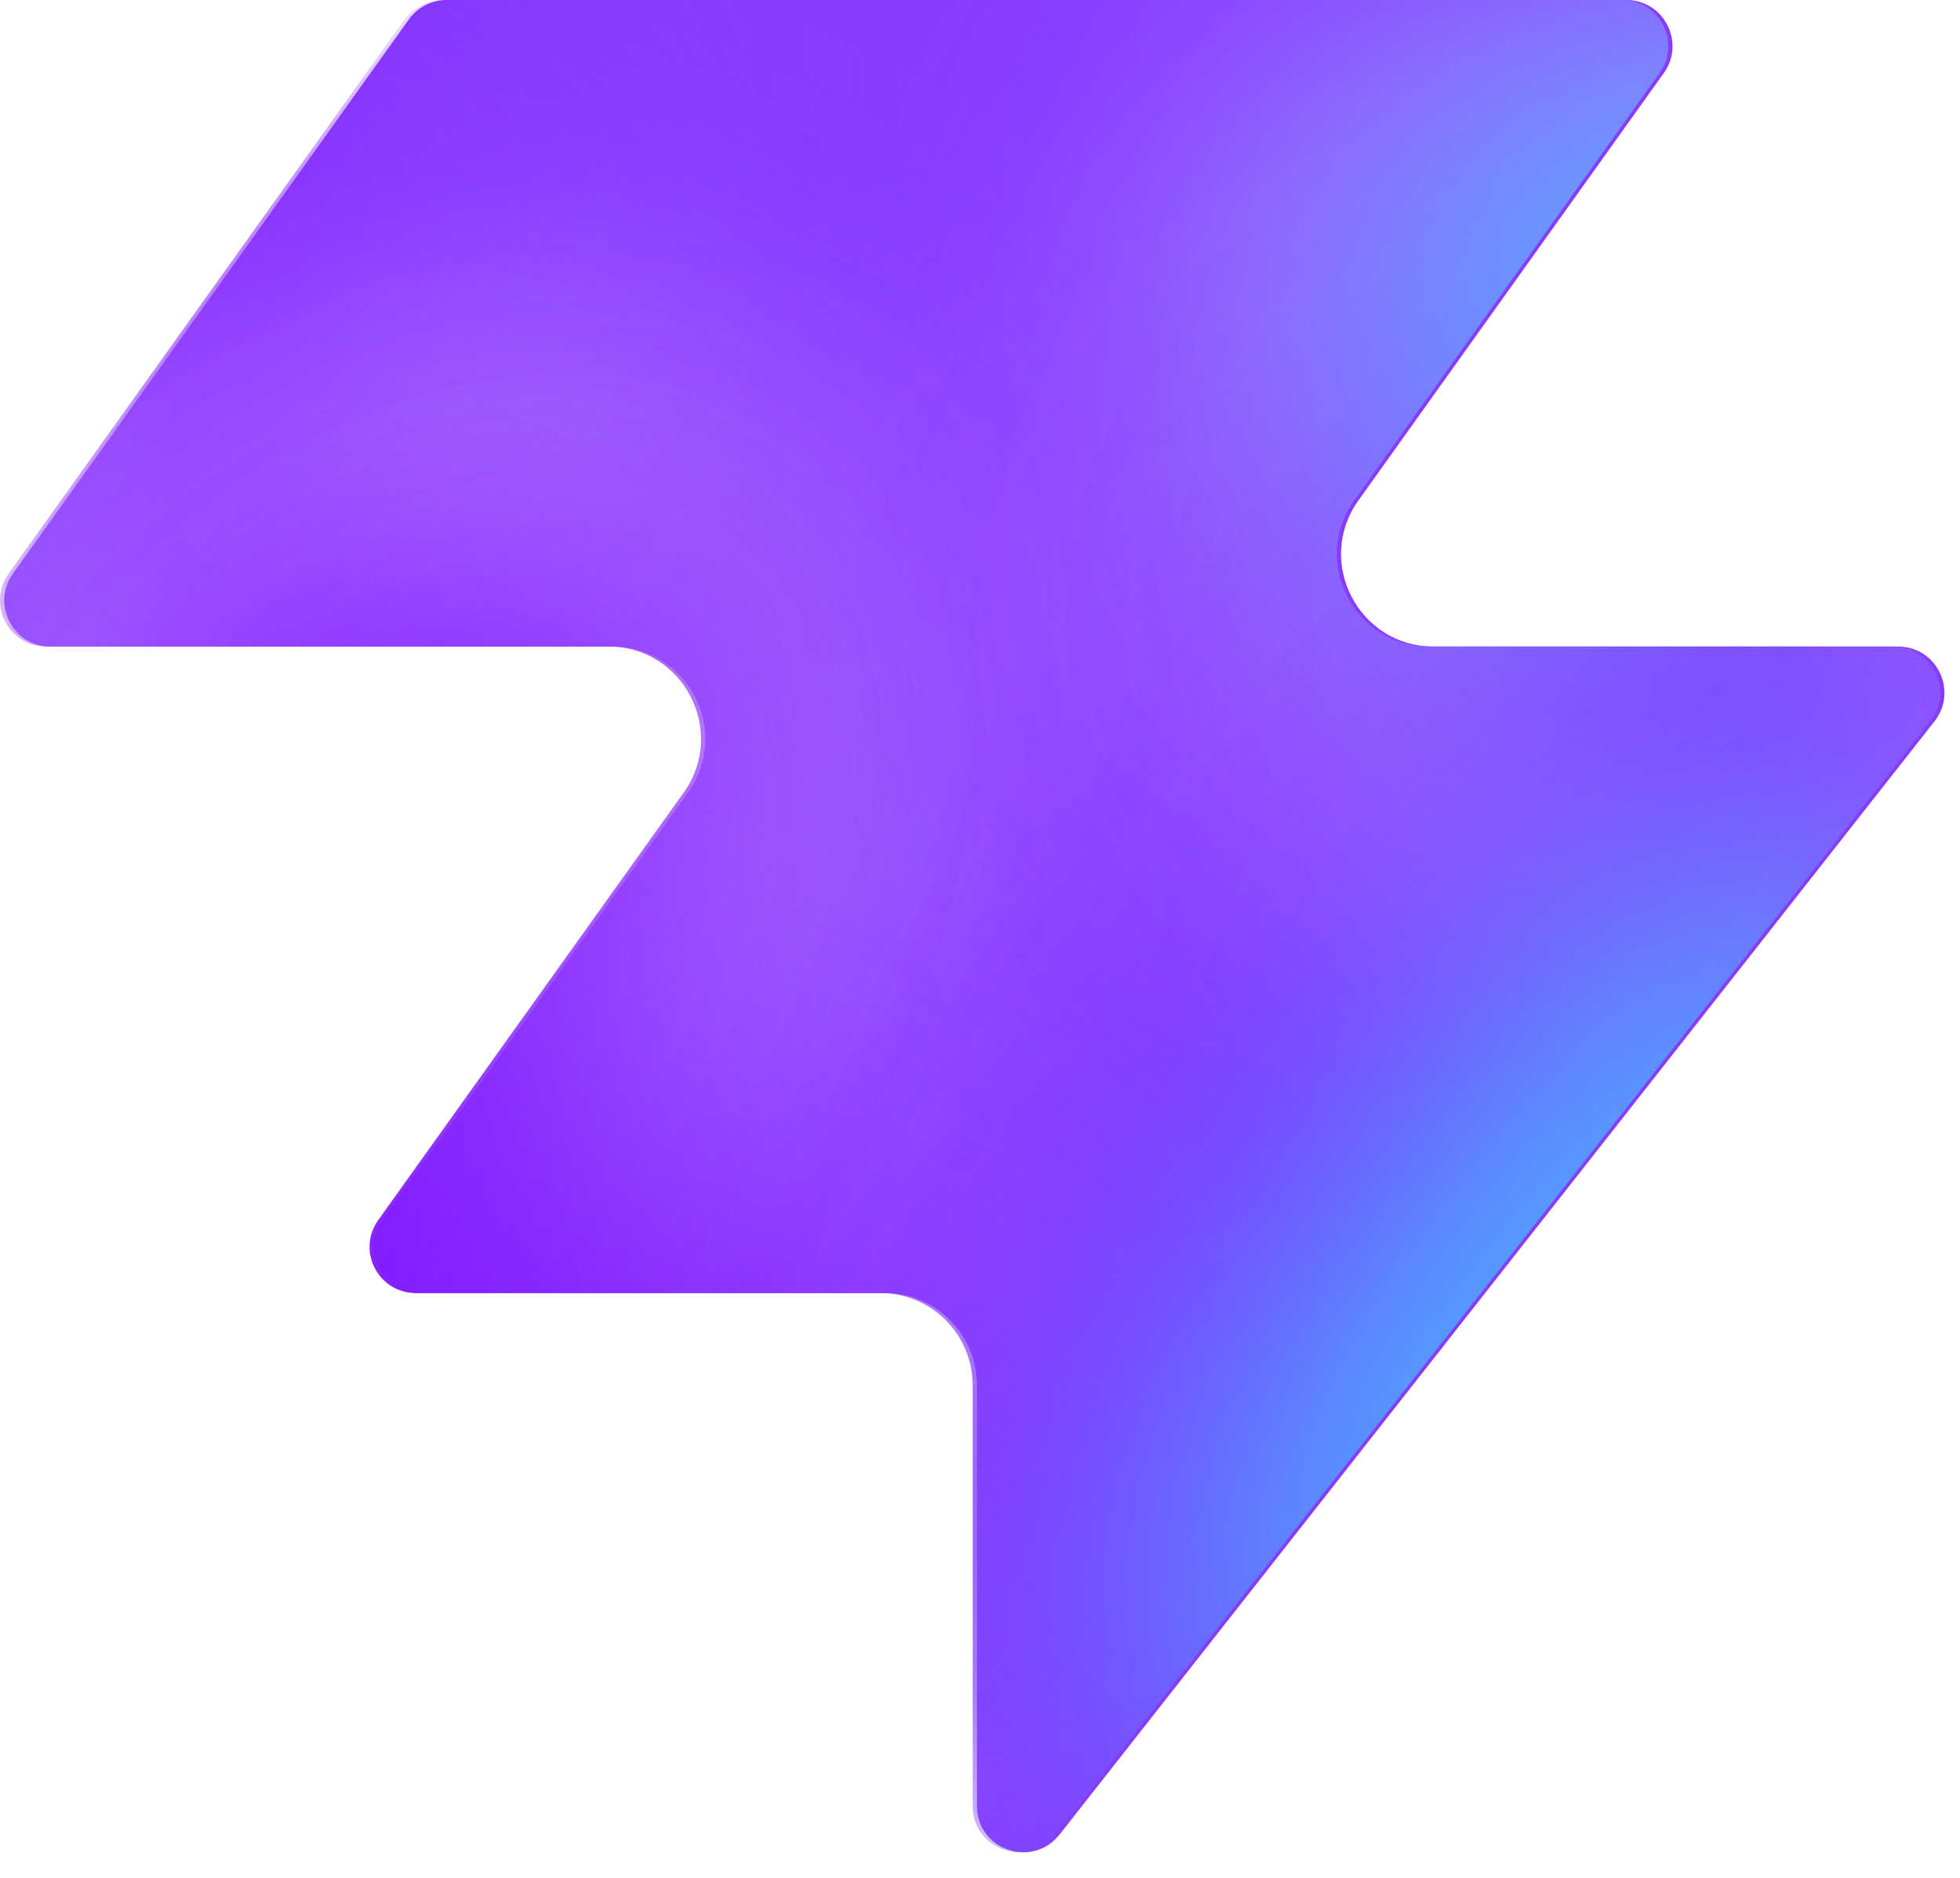
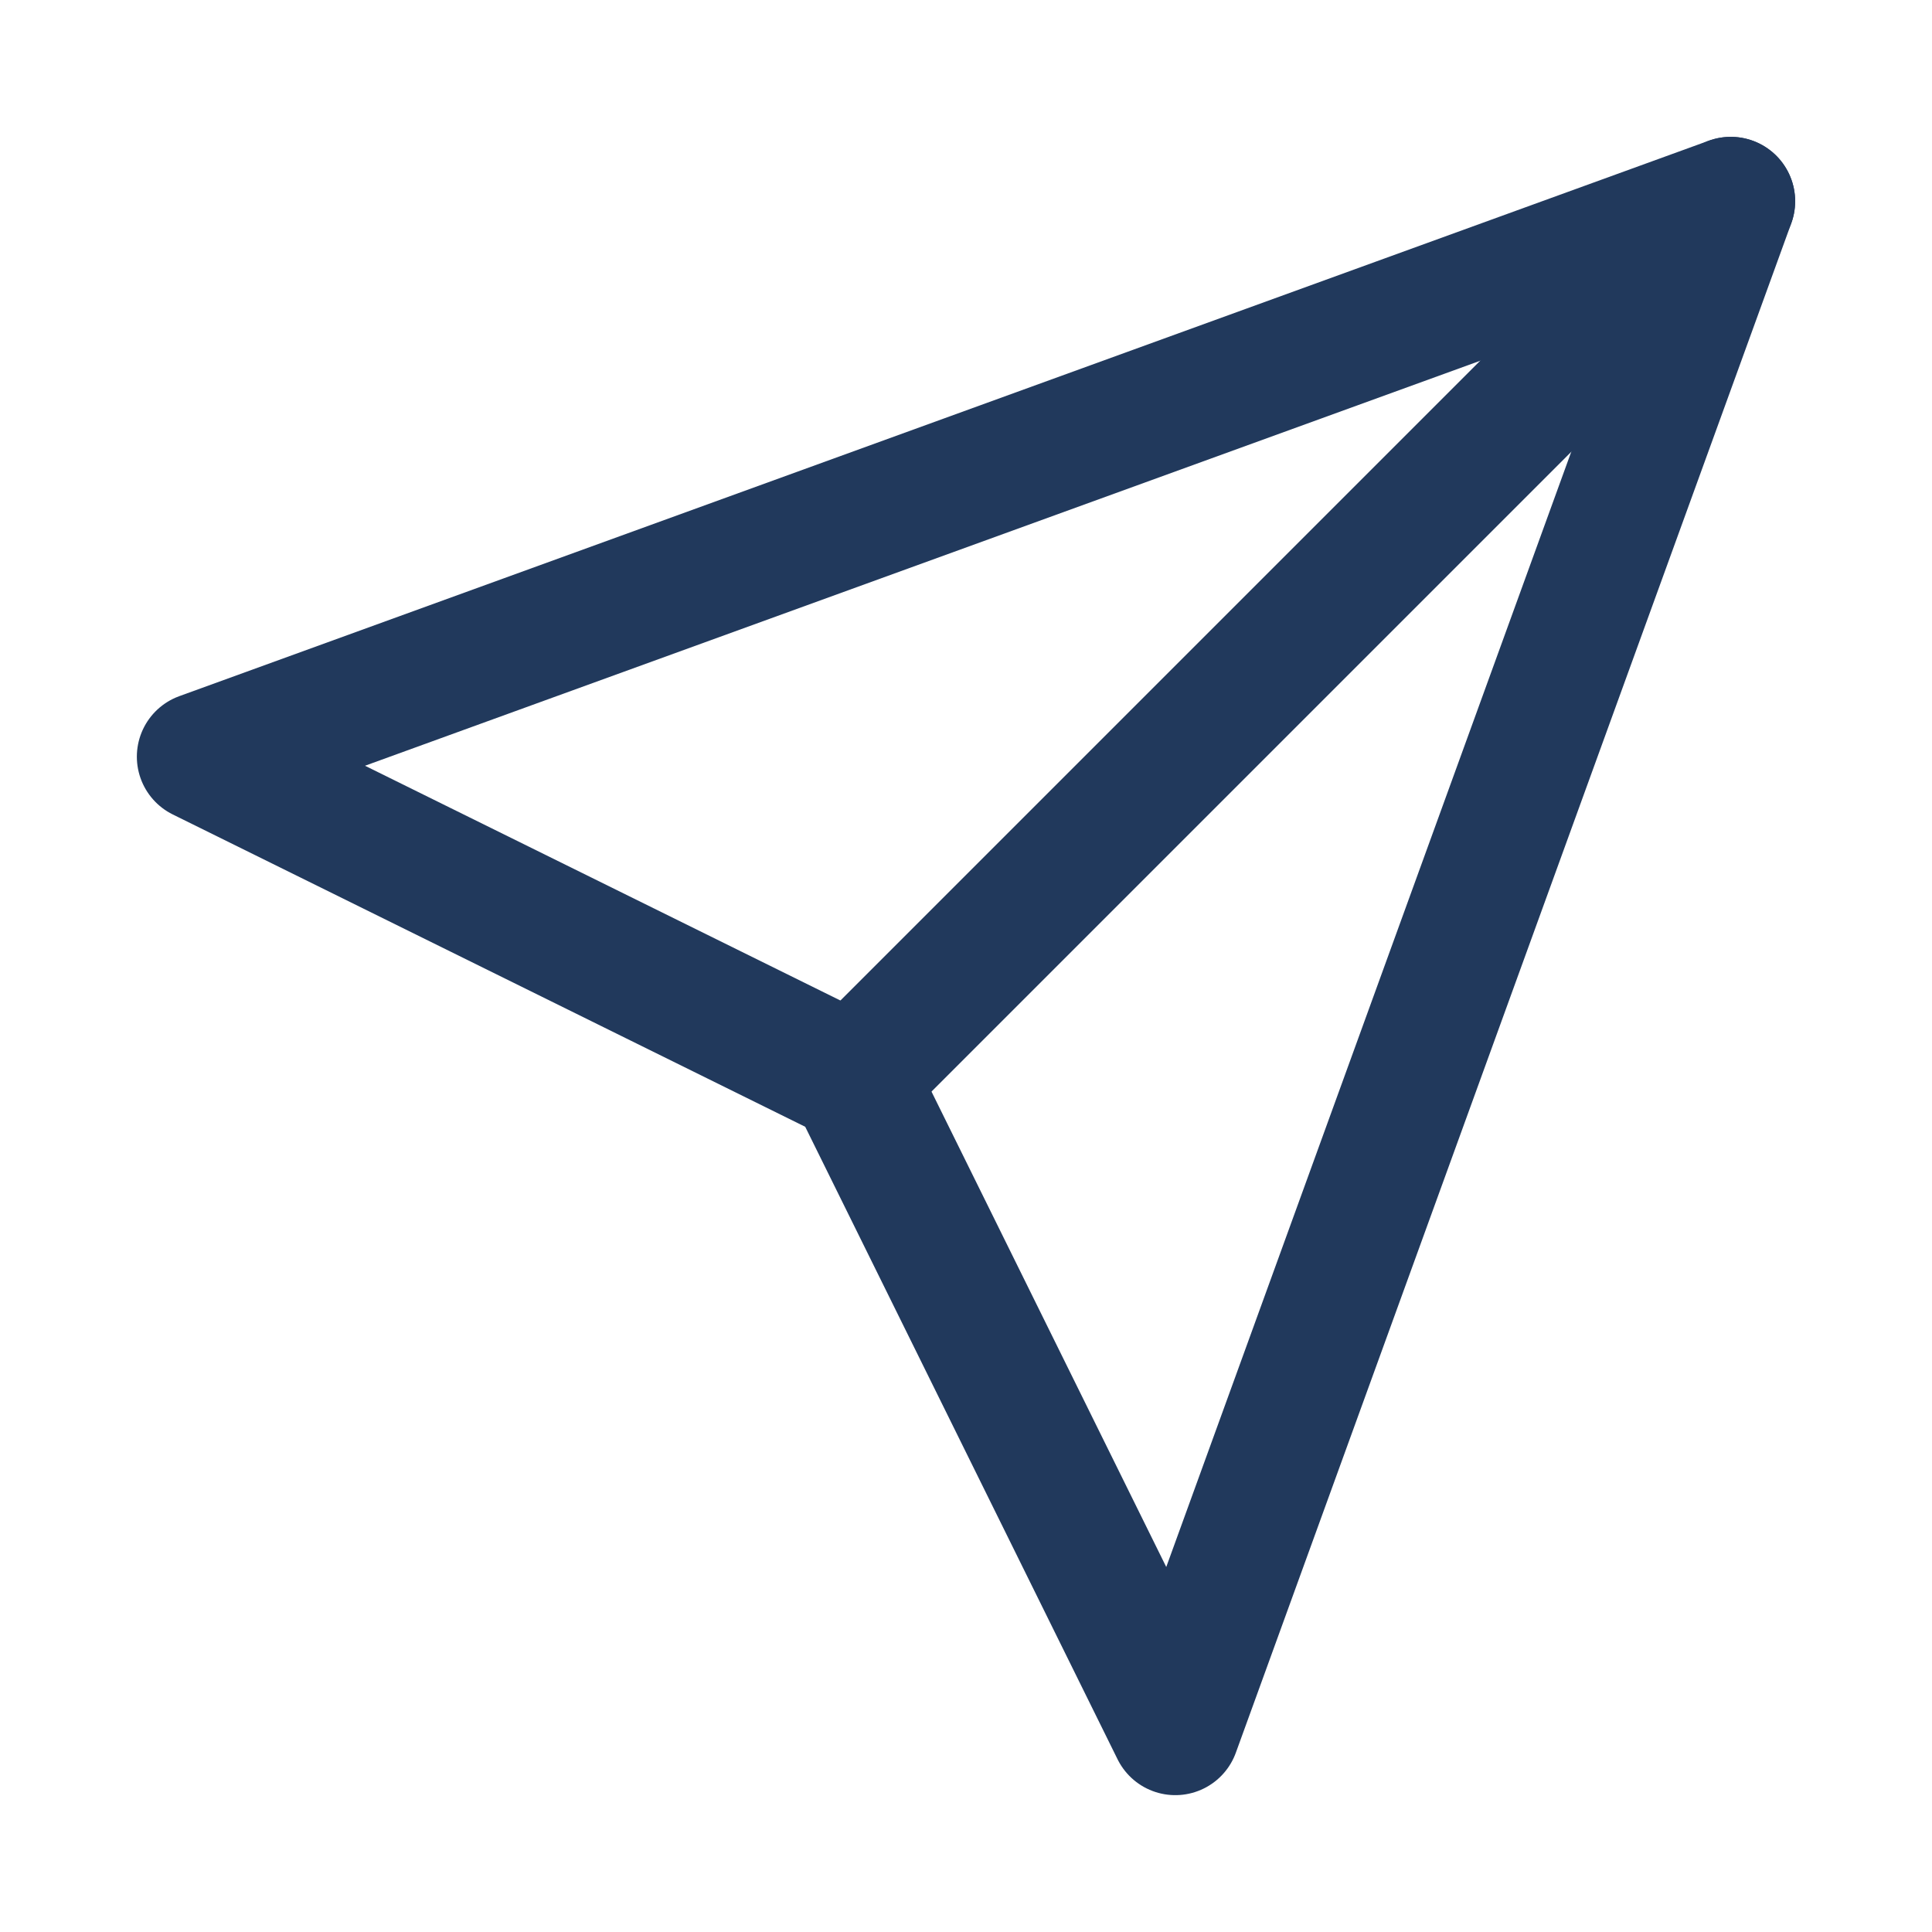
- <svg xmlns="http://www.w3.org/2000/svg" width="48" height="46" fill="none" viewBox="0 0 48 46">
-   <path fill="#863bff" d="M25.946 44.938c-.664.845-2.021.375-2.021-.698V33.937a2.26 2.26 0 0 0-2.262-2.262H10.287c-.92 0-1.456-1.04-.92-1.788l7.48-10.471c1.07-1.497 0-3.578-1.842-3.578H1.237c-.92 0-1.456-1.04-.92-1.788L10.013.474c.214-.297.556-.474.92-.474h28.894c.92 0 1.456 1.04.92 1.788l-7.48 10.471c-1.07 1.498 0 3.579 1.842 3.579h11.377c.943 0 1.473 1.088.89 1.83L25.947 44.94z" style="fill:#863bff;fill:color(display-p3 .525 .23 1);fill-opacity:1" />
-   <mask id="a" width="48" height="46" x="0" y="0" maskUnits="userSpaceOnUse" style="mask-type:alpha">
-     <path fill="#000" d="M25.842 44.938c-.664.844-2.021.375-2.021-.698V33.937a2.26 2.26 0 0 0-2.262-2.262H10.183c-.92 0-1.456-1.04-.92-1.788l7.48-10.471c1.07-1.498 0-3.579-1.842-3.579H1.133c-.92 0-1.456-1.04-.92-1.787L9.91.473c.214-.297.556-.474.92-.474h28.894c.92 0 1.456 1.04.92 1.788l-7.48 10.471c-1.07 1.498 0 3.578 1.842 3.578h11.377c.943 0 1.473 1.088.89 1.832L25.843 44.94z" style="fill:#000;fill-opacity:1" />
-   </mask>
-   <g mask="url(#a)">
-     <g filter="url(#b)">
-       <ellipse cx="5.508" cy="14.704" fill="#ede6ff" rx="5.508" ry="14.704" style="fill:#ede6ff;fill:color(display-p3 .927 .903 1);fill-opacity:1" transform="matrix(.00324 1 1 -.00324 -4.47 31.516)" />
-     </g>
-     <g filter="url(#c)">
-       <ellipse cx="10.399" cy="29.851" fill="#ede6ff" rx="10.399" ry="29.851" style="fill:#ede6ff;fill:color(display-p3 .927 .903 1);fill-opacity:1" transform="matrix(.00324 1 1 -.00324 -39.328 7.883)" />
-     </g>
-     <g filter="url(#d)">
-       <ellipse cx="5.508" cy="30.487" fill="#7e14ff" rx="5.508" ry="30.487" style="fill:#7e14ff;fill:color(display-p3 .492 .077 1);fill-opacity:1" transform="rotate(89.814 -25.913 -14.639)scale(1 -1)" />
-     </g>
-     <g filter="url(#e)">
-       <ellipse cx="5.508" cy="30.599" fill="#7e14ff" rx="5.508" ry="30.599" style="fill:#7e14ff;fill:color(display-p3 .492 .077 1);fill-opacity:1" transform="rotate(89.814 -32.644 -3.334)scale(1 -1)" />
-     </g>
-     <g filter="url(#f)">
-       <ellipse cx="5.508" cy="30.599" fill="#7e14ff" rx="5.508" ry="30.599" style="fill:#7e14ff;fill:color(display-p3 .492 .077 1);fill-opacity:1" transform="matrix(.00324 1 1 -.00324 -34.34 30.47)" />
-     </g>
-     <g filter="url(#g)">
-       <ellipse cx="14.072" cy="22.078" fill="#ede6ff" rx="14.072" ry="22.078" style="fill:#ede6ff;fill:color(display-p3 .927 .903 1);fill-opacity:1" transform="rotate(93.35 24.506 48.493)scale(-1 1)" />
-     </g>
-     <g filter="url(#h)">
-       <ellipse cx="3.47" cy="21.501" fill="#7e14ff" rx="3.47" ry="21.501" style="fill:#7e14ff;fill:color(display-p3 .492 .077 1);fill-opacity:1" transform="rotate(89.009 28.708 47.59)scale(-1 1)" />
-     </g>
-     <g filter="url(#i)">
-       <ellipse cx="3.47" cy="21.501" fill="#7e14ff" rx="3.47" ry="21.501" style="fill:#7e14ff;fill:color(display-p3 .492 .077 1);fill-opacity:1" transform="rotate(89.009 28.708 47.59)scale(-1 1)" />
-     </g>
-     <g filter="url(#j)">
-       <ellipse cx=".387" cy="8.972" fill="#7e14ff" rx="4.407" ry="29.108" style="fill:#7e14ff;fill:color(display-p3 .492 .077 1);fill-opacity:1" transform="rotate(39.51 .387 8.972)" />
-     </g>
-     <g filter="url(#k)">
-       <ellipse cx="47.523" cy="-6.092" fill="#7e14ff" rx="4.407" ry="29.108" style="fill:#7e14ff;fill:color(display-p3 .492 .077 1);fill-opacity:1" transform="rotate(37.892 47.523 -6.092)" />
-     </g>
-     <g filter="url(#l)">
-       <ellipse cx="41.412" cy="6.333" fill="#47bfff" rx="5.971" ry="9.665" style="fill:#47bfff;fill:color(display-p3 .28 .748 1);fill-opacity:1" transform="rotate(37.892 41.412 6.333)" />
-     </g>
-     <g filter="url(#m)">
-       <ellipse cx="-1.879" cy="38.332" fill="#7e14ff" rx="4.407" ry="29.108" style="fill:#7e14ff;fill:color(display-p3 .492 .077 1);fill-opacity:1" transform="rotate(37.892 -1.88 38.332)" />
-     </g>
-     <g filter="url(#n)">
-       <ellipse cx="-1.879" cy="38.332" fill="#7e14ff" rx="4.407" ry="29.108" style="fill:#7e14ff;fill:color(display-p3 .492 .077 1);fill-opacity:1" transform="rotate(37.892 -1.88 38.332)" />
-     </g>
-     <g filter="url(#o)">
-       <ellipse cx="35.651" cy="29.907" fill="#7e14ff" rx="4.407" ry="29.108" style="fill:#7e14ff;fill:color(display-p3 .492 .077 1);fill-opacity:1" transform="rotate(37.892 35.651 29.907)" />
-     </g>
-     <g filter="url(#p)">
-       <ellipse cx="38.418" cy="32.4" fill="#47bfff" rx="5.971" ry="15.297" style="fill:#47bfff;fill:color(display-p3 .28 .748 1);fill-opacity:1" transform="rotate(37.892 38.418 32.4)" />
-     </g>
-   </g>
-   <defs>
-     <filter id="b" width="60.045" height="41.654" x="-19.77" y="16.149" color-interpolation-filters="sRGB" filterUnits="userSpaceOnUse">
-       <feFlood flood-opacity="0" result="BackgroundImageFix" />
-       <feBlend in="SourceGraphic" in2="BackgroundImageFix" result="shape" />
-       <feGaussianBlur result="effect1_foregroundBlur_2002_17158" stdDeviation="7.659" />
-     </filter>
-     <filter id="c" width="90.34" height="51.437" x="-54.613" y="-7.533" color-interpolation-filters="sRGB" filterUnits="userSpaceOnUse">
-       <feFlood flood-opacity="0" result="BackgroundImageFix" />
-       <feBlend in="SourceGraphic" in2="BackgroundImageFix" result="shape" />
-       <feGaussianBlur result="effect1_foregroundBlur_2002_17158" stdDeviation="7.659" />
-     </filter>
-     <filter id="d" width="79.355" height="29.4" x="-49.64" y="2.03" color-interpolation-filters="sRGB" filterUnits="userSpaceOnUse">
-       <feFlood flood-opacity="0" result="BackgroundImageFix" />
-       <feBlend in="SourceGraphic" in2="BackgroundImageFix" result="shape" />
-       <feGaussianBlur result="effect1_foregroundBlur_2002_17158" stdDeviation="4.596" />
-     </filter>
-     <filter id="e" width="79.579" height="29.4" x="-45.045" y="20.029" color-interpolation-filters="sRGB" filterUnits="userSpaceOnUse">
-       <feFlood flood-opacity="0" result="BackgroundImageFix" />
-       <feBlend in="SourceGraphic" in2="BackgroundImageFix" result="shape" />
-       <feGaussianBlur result="effect1_foregroundBlur_2002_17158" stdDeviation="4.596" />
-     </filter>
-     <filter id="f" width="79.579" height="29.4" x="-43.513" y="21.178" color-interpolation-filters="sRGB" filterUnits="userSpaceOnUse">
-       <feFlood flood-opacity="0" result="BackgroundImageFix" />
-       <feBlend in="SourceGraphic" in2="BackgroundImageFix" result="shape" />
-       <feGaussianBlur result="effect1_foregroundBlur_2002_17158" stdDeviation="4.596" />
-     </filter>
-     <filter id="g" width="74.749" height="58.852" x="15.756" y="-17.901" color-interpolation-filters="sRGB" filterUnits="userSpaceOnUse">
-       <feFlood flood-opacity="0" result="BackgroundImageFix" />
-       <feBlend in="SourceGraphic" in2="BackgroundImageFix" result="shape" />
-       <feGaussianBlur result="effect1_foregroundBlur_2002_17158" stdDeviation="7.659" />
-     </filter>
-     <filter id="h" width="61.377" height="25.362" x="23.548" y="2.284" color-interpolation-filters="sRGB" filterUnits="userSpaceOnUse">
-       <feFlood flood-opacity="0" result="BackgroundImageFix" />
-       <feBlend in="SourceGraphic" in2="BackgroundImageFix" result="shape" />
-       <feGaussianBlur result="effect1_foregroundBlur_2002_17158" stdDeviation="4.596" />
-     </filter>
-     <filter id="i" width="61.377" height="25.362" x="23.548" y="2.284" color-interpolation-filters="sRGB" filterUnits="userSpaceOnUse">
-       <feFlood flood-opacity="0" result="BackgroundImageFix" />
-       <feBlend in="SourceGraphic" in2="BackgroundImageFix" result="shape" />
-       <feGaussianBlur result="effect1_foregroundBlur_2002_17158" stdDeviation="4.596" />
-     </filter>
-     <filter id="j" width="56.045" height="63.649" x="-27.636" y="-22.853" color-interpolation-filters="sRGB" filterUnits="userSpaceOnUse">
-       <feFlood flood-opacity="0" result="BackgroundImageFix" />
-       <feBlend in="SourceGraphic" in2="BackgroundImageFix" result="shape" />
-       <feGaussianBlur result="effect1_foregroundBlur_2002_17158" stdDeviation="4.596" />
-     </filter>
-     <filter id="k" width="54.814" height="64.646" x="20.116" y="-38.415" color-interpolation-filters="sRGB" filterUnits="userSpaceOnUse">
-       <feFlood flood-opacity="0" result="BackgroundImageFix" />
-       <feBlend in="SourceGraphic" in2="BackgroundImageFix" result="shape" />
-       <feGaussianBlur result="effect1_foregroundBlur_2002_17158" stdDeviation="4.596" />
-     </filter>
-     <filter id="l" width="33.541" height="35.313" x="24.641" y="-11.323" color-interpolation-filters="sRGB" filterUnits="userSpaceOnUse">
-       <feFlood flood-opacity="0" result="BackgroundImageFix" />
-       <feBlend in="SourceGraphic" in2="BackgroundImageFix" result="shape" />
-       <feGaussianBlur result="effect1_foregroundBlur_2002_17158" stdDeviation="4.596" />
-     </filter>
-     <filter id="m" width="54.814" height="64.646" x="-29.286" y="6.009" color-interpolation-filters="sRGB" filterUnits="userSpaceOnUse">
-       <feFlood flood-opacity="0" result="BackgroundImageFix" />
-       <feBlend in="SourceGraphic" in2="BackgroundImageFix" result="shape" />
-       <feGaussianBlur result="effect1_foregroundBlur_2002_17158" stdDeviation="4.596" />
-     </filter>
-     <filter id="n" width="54.814" height="64.646" x="-29.286" y="6.009" color-interpolation-filters="sRGB" filterUnits="userSpaceOnUse">
-       <feFlood flood-opacity="0" result="BackgroundImageFix" />
-       <feBlend in="SourceGraphic" in2="BackgroundImageFix" result="shape" />
-       <feGaussianBlur result="effect1_foregroundBlur_2002_17158" stdDeviation="4.596" />
-     </filter>
-     <filter id="o" width="54.814" height="64.646" x="8.244" y="-2.416" color-interpolation-filters="sRGB" filterUnits="userSpaceOnUse">
-       <feFlood flood-opacity="0" result="BackgroundImageFix" />
-       <feBlend in="SourceGraphic" in2="BackgroundImageFix" result="shape" />
-       <feGaussianBlur result="effect1_foregroundBlur_2002_17158" stdDeviation="4.596" />
-     </filter>
-     <filter id="p" width="39.409" height="43.623" x="18.713" y="10.588" color-interpolation-filters="sRGB" filterUnits="userSpaceOnUse">
-       <feFlood flood-opacity="0" result="BackgroundImageFix" />
-       <feBlend in="SourceGraphic" in2="BackgroundImageFix" result="shape" />
-       <feGaussianBlur result="effect1_foregroundBlur_2002_17158" stdDeviation="4.596" />
-     </filter>
-   </defs>
+ <svg xmlns="http://www.w3.org/2000/svg" width="32" height="32" viewBox="0 0 24 24" fill="none">
+   <path d="M21.5 2.5 L10.6 13.4" stroke="#21395C" stroke-width="1.6" stroke-linecap="round" stroke-linejoin="round" />
+   <path d="M21.5 2.5 L14.6 21.5 L10.6 13.4 L2.5 9.4 Z" stroke="#21395C" stroke-width="1.6" stroke-linecap="round" stroke-linejoin="round" />
</svg>
